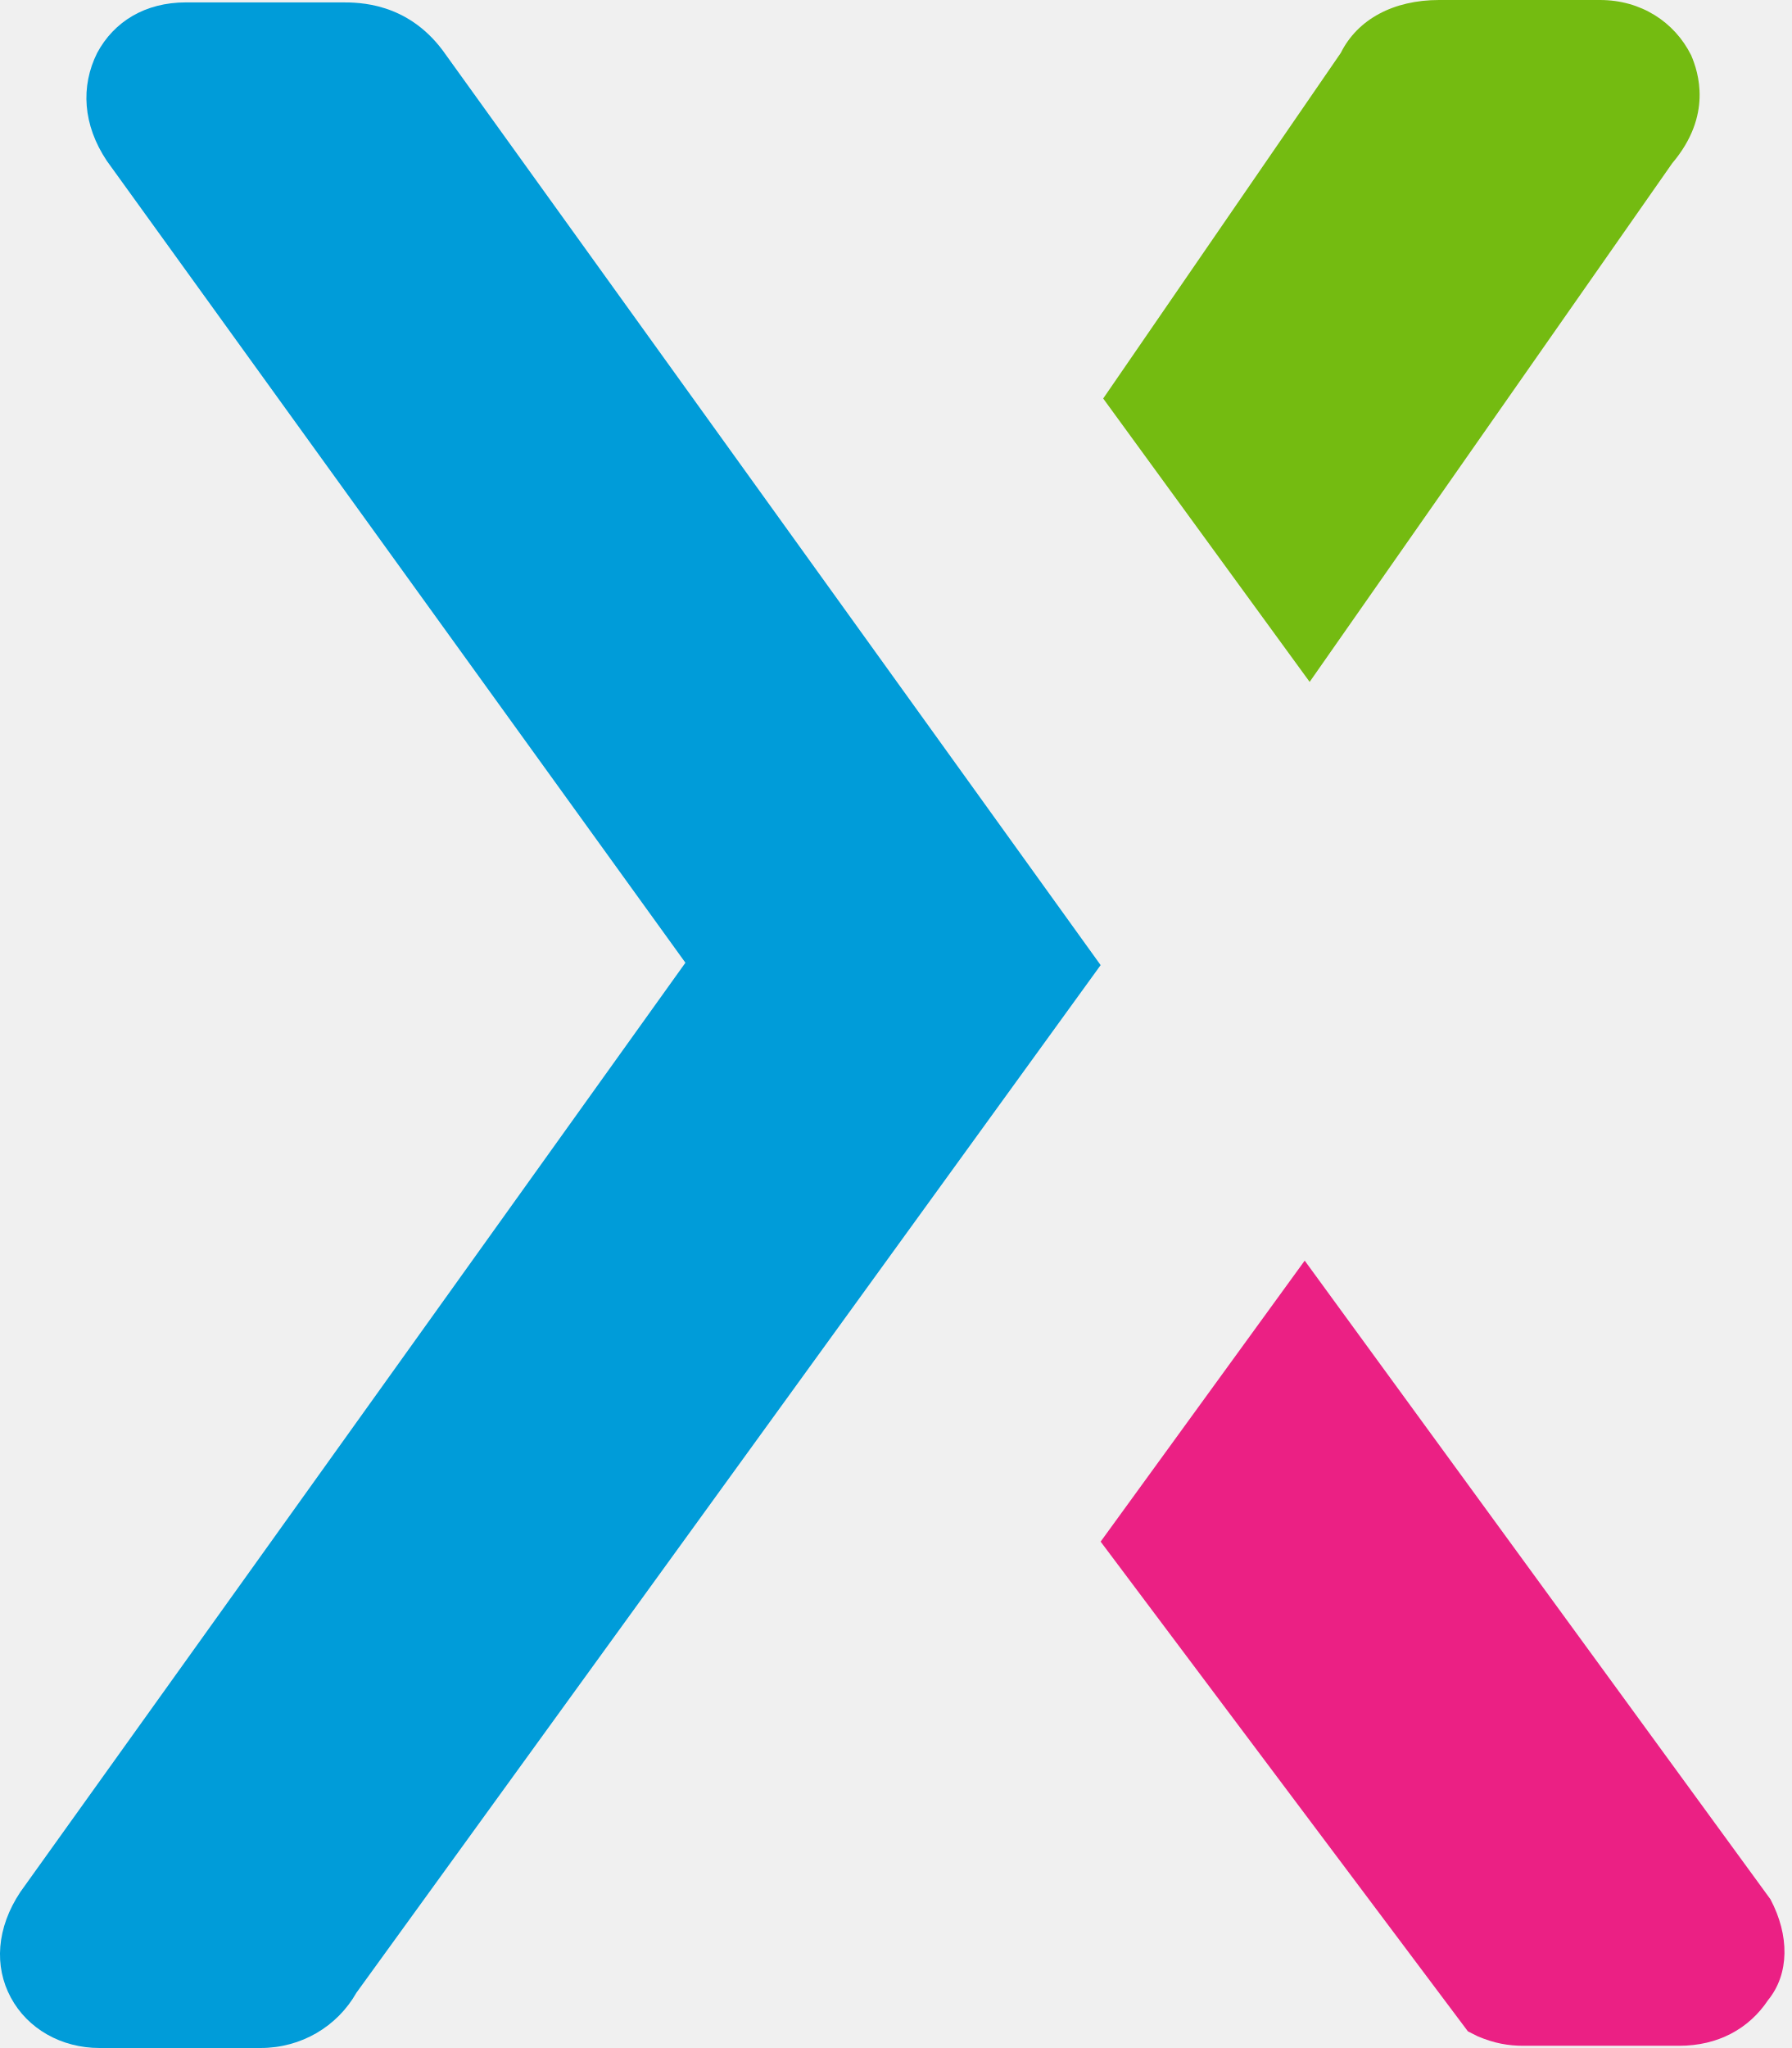
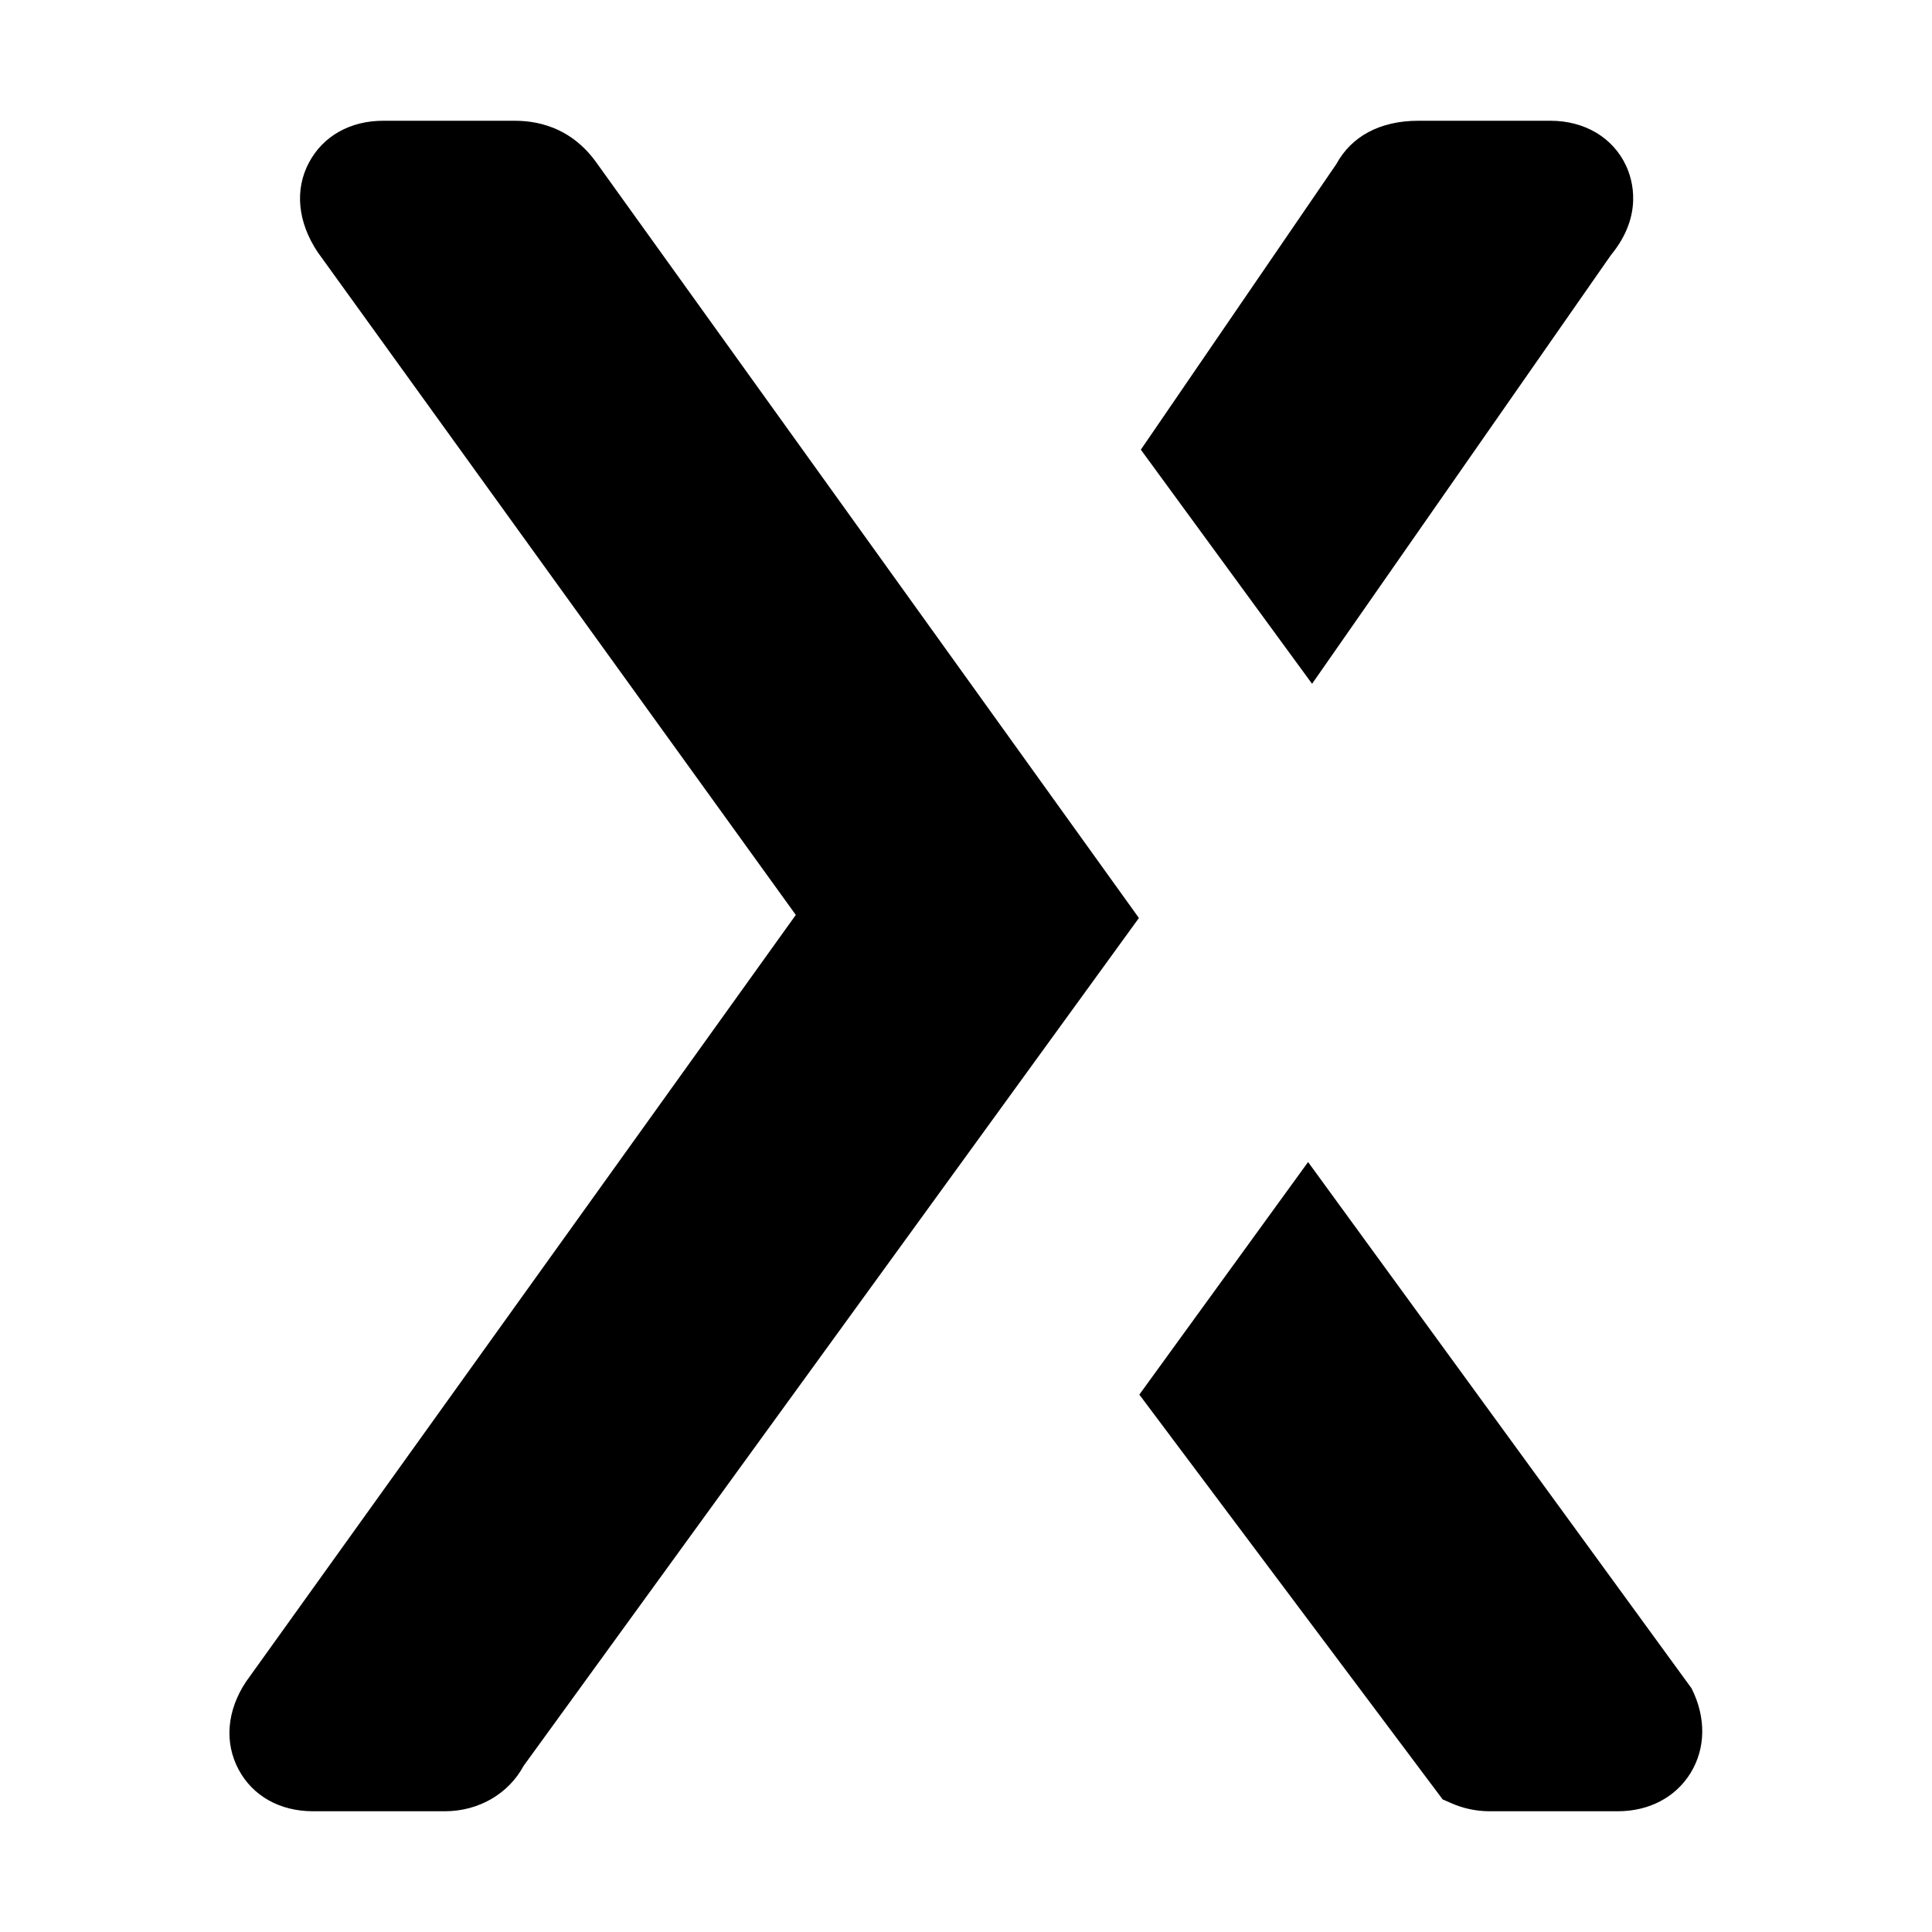
- <svg xmlns="http://www.w3.org/2000/svg" width="21" height="24" viewBox="0 0 21 24" fill="none">
-   <path d="M19.823 0.648C19.627 0.255 19.232 0 18.754 0H16.869C16.334 0 15.913 0.225 15.716 0.62L12.931 4.67L15.351 7.991L19.601 1.913C20.076 1.352 19.907 0.846 19.823 0.648Z" fill="#74BB11" />
-   <path d="M5.19 0.592C4.769 0.028 4.206 0.028 4.009 0.028H2.18C1.701 0.028 1.336 0.253 1.139 0.62C0.943 1.013 0.971 1.464 1.252 1.885L8.034 11.282L0.239 22.171C-0.042 22.593 -0.07 23.044 0.127 23.409C0.323 23.774 0.718 24 1.167 24H3.053C3.532 24 3.953 23.748 4.178 23.352L12.901 11.31L5.19 0.592Z" fill="#009CD9" />
-   <path d="M20.752 22.257L15.293 14.773L12.901 18.066L17.206 23.805L17.319 23.862C17.515 23.946 17.683 23.974 17.854 23.974H19.683C20.134 23.974 20.499 23.777 20.724 23.439C20.976 23.13 20.976 22.68 20.752 22.257Z" fill="#EB2084" />
+ <svg xmlns="http://www.w3.org/2000/svg" width="32" height="32" viewBox="0 0 32 32" fill="none">
+   <rect width="32" height="32" fill="white" />
+   <path fill-rule="evenodd" clip-rule="evenodd" d="M26.931 2.741C26.713 2.277 26.245 2 25.68 2H23.494C22.86 2 22.385 2.256 22.135 2.716L18.896 7.448L21.732 11.326L26.682 4.225C27.226 3.565 27.037 2.967 26.931 2.741" fill="black" />
+   <path fill-rule="evenodd" clip-rule="evenodd" d="M9.856 2.662L9.853 2.658C9.36 2 8.703 2 8.487 2H6.349C5.801 2 5.353 2.252 5.119 2.69C4.878 3.139 4.929 3.678 5.262 4.177L13.181 15.154L4.075 27.854C3.757 28.332 3.713 28.863 3.953 29.311C4.188 29.749 4.637 30 5.184 30H7.369C7.931 30 8.425 29.708 8.672 29.249L18.864 15.205L9.856 2.662Z" fill="black" />
+   <path fill-rule="evenodd" clip-rule="evenodd" d="M28.018 27.965L21.666 19.247L18.871 23.099L23.895 29.804L24.026 29.861C24.225 29.951 24.441 29.998 24.66 30H26.796C27.313 30 27.751 29.77 27.999 29.37C28.253 28.959 28.26 28.448 28.018 27.965" fill="black" />
</svg>
